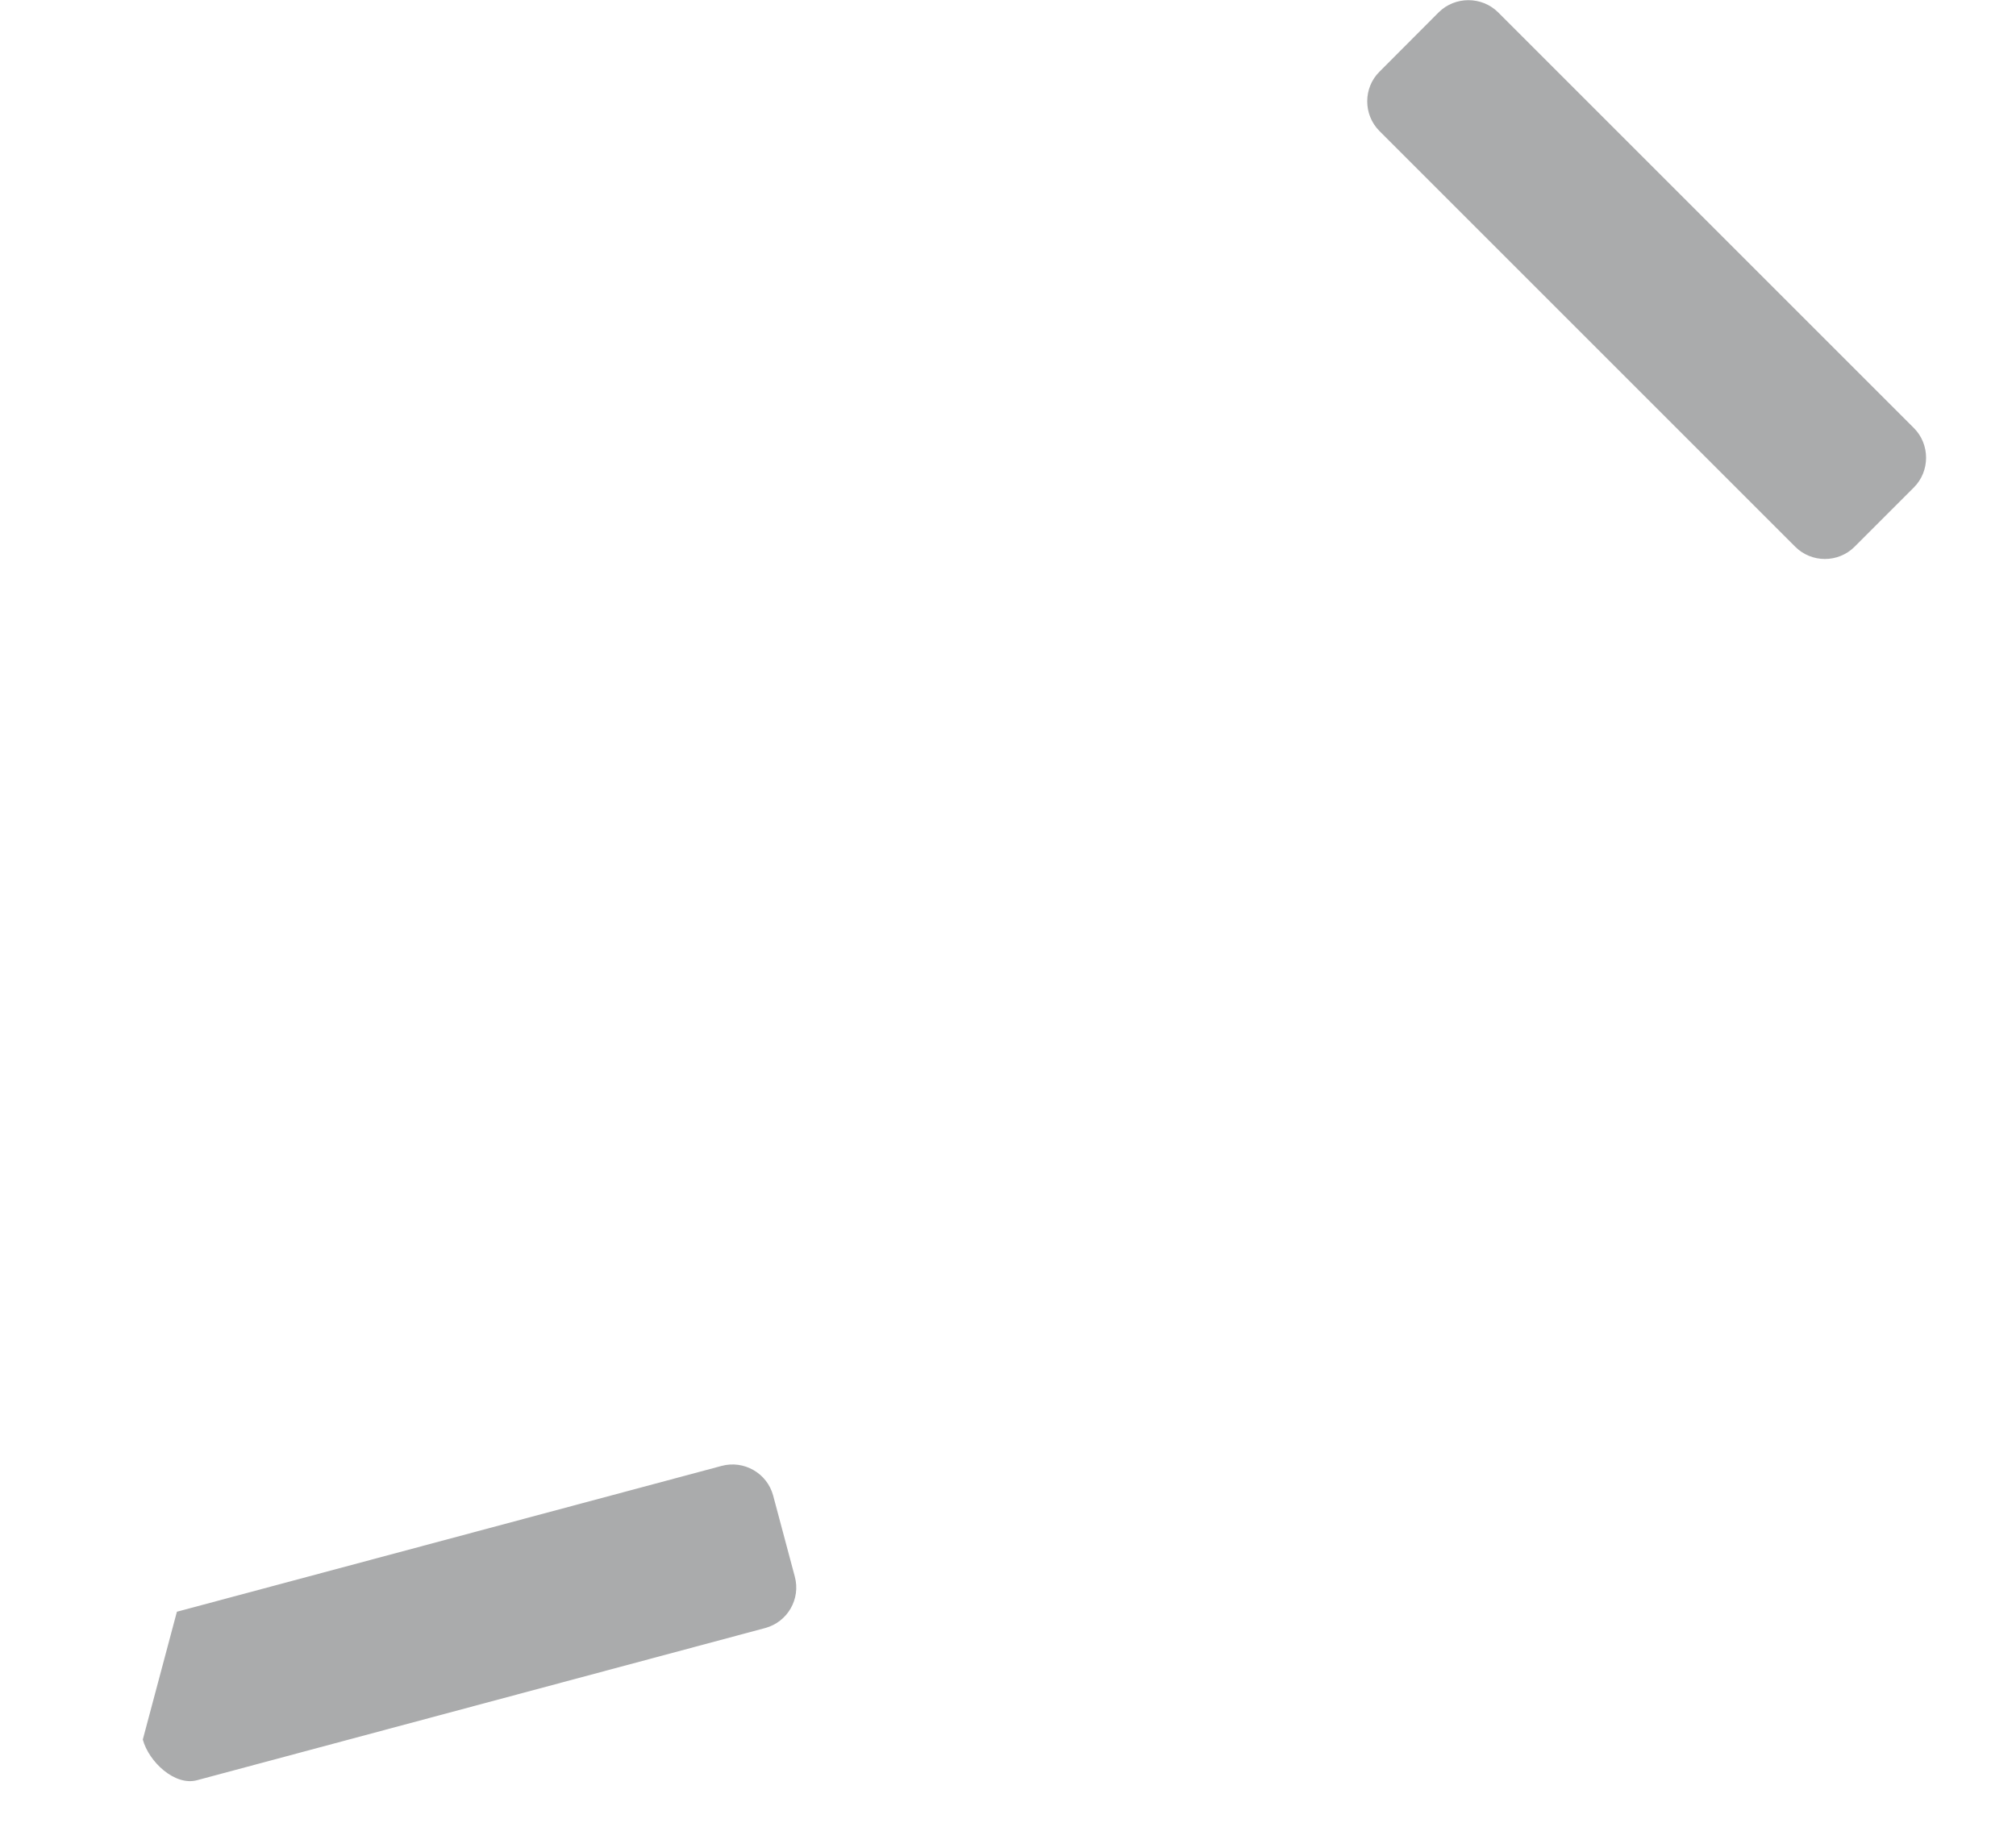
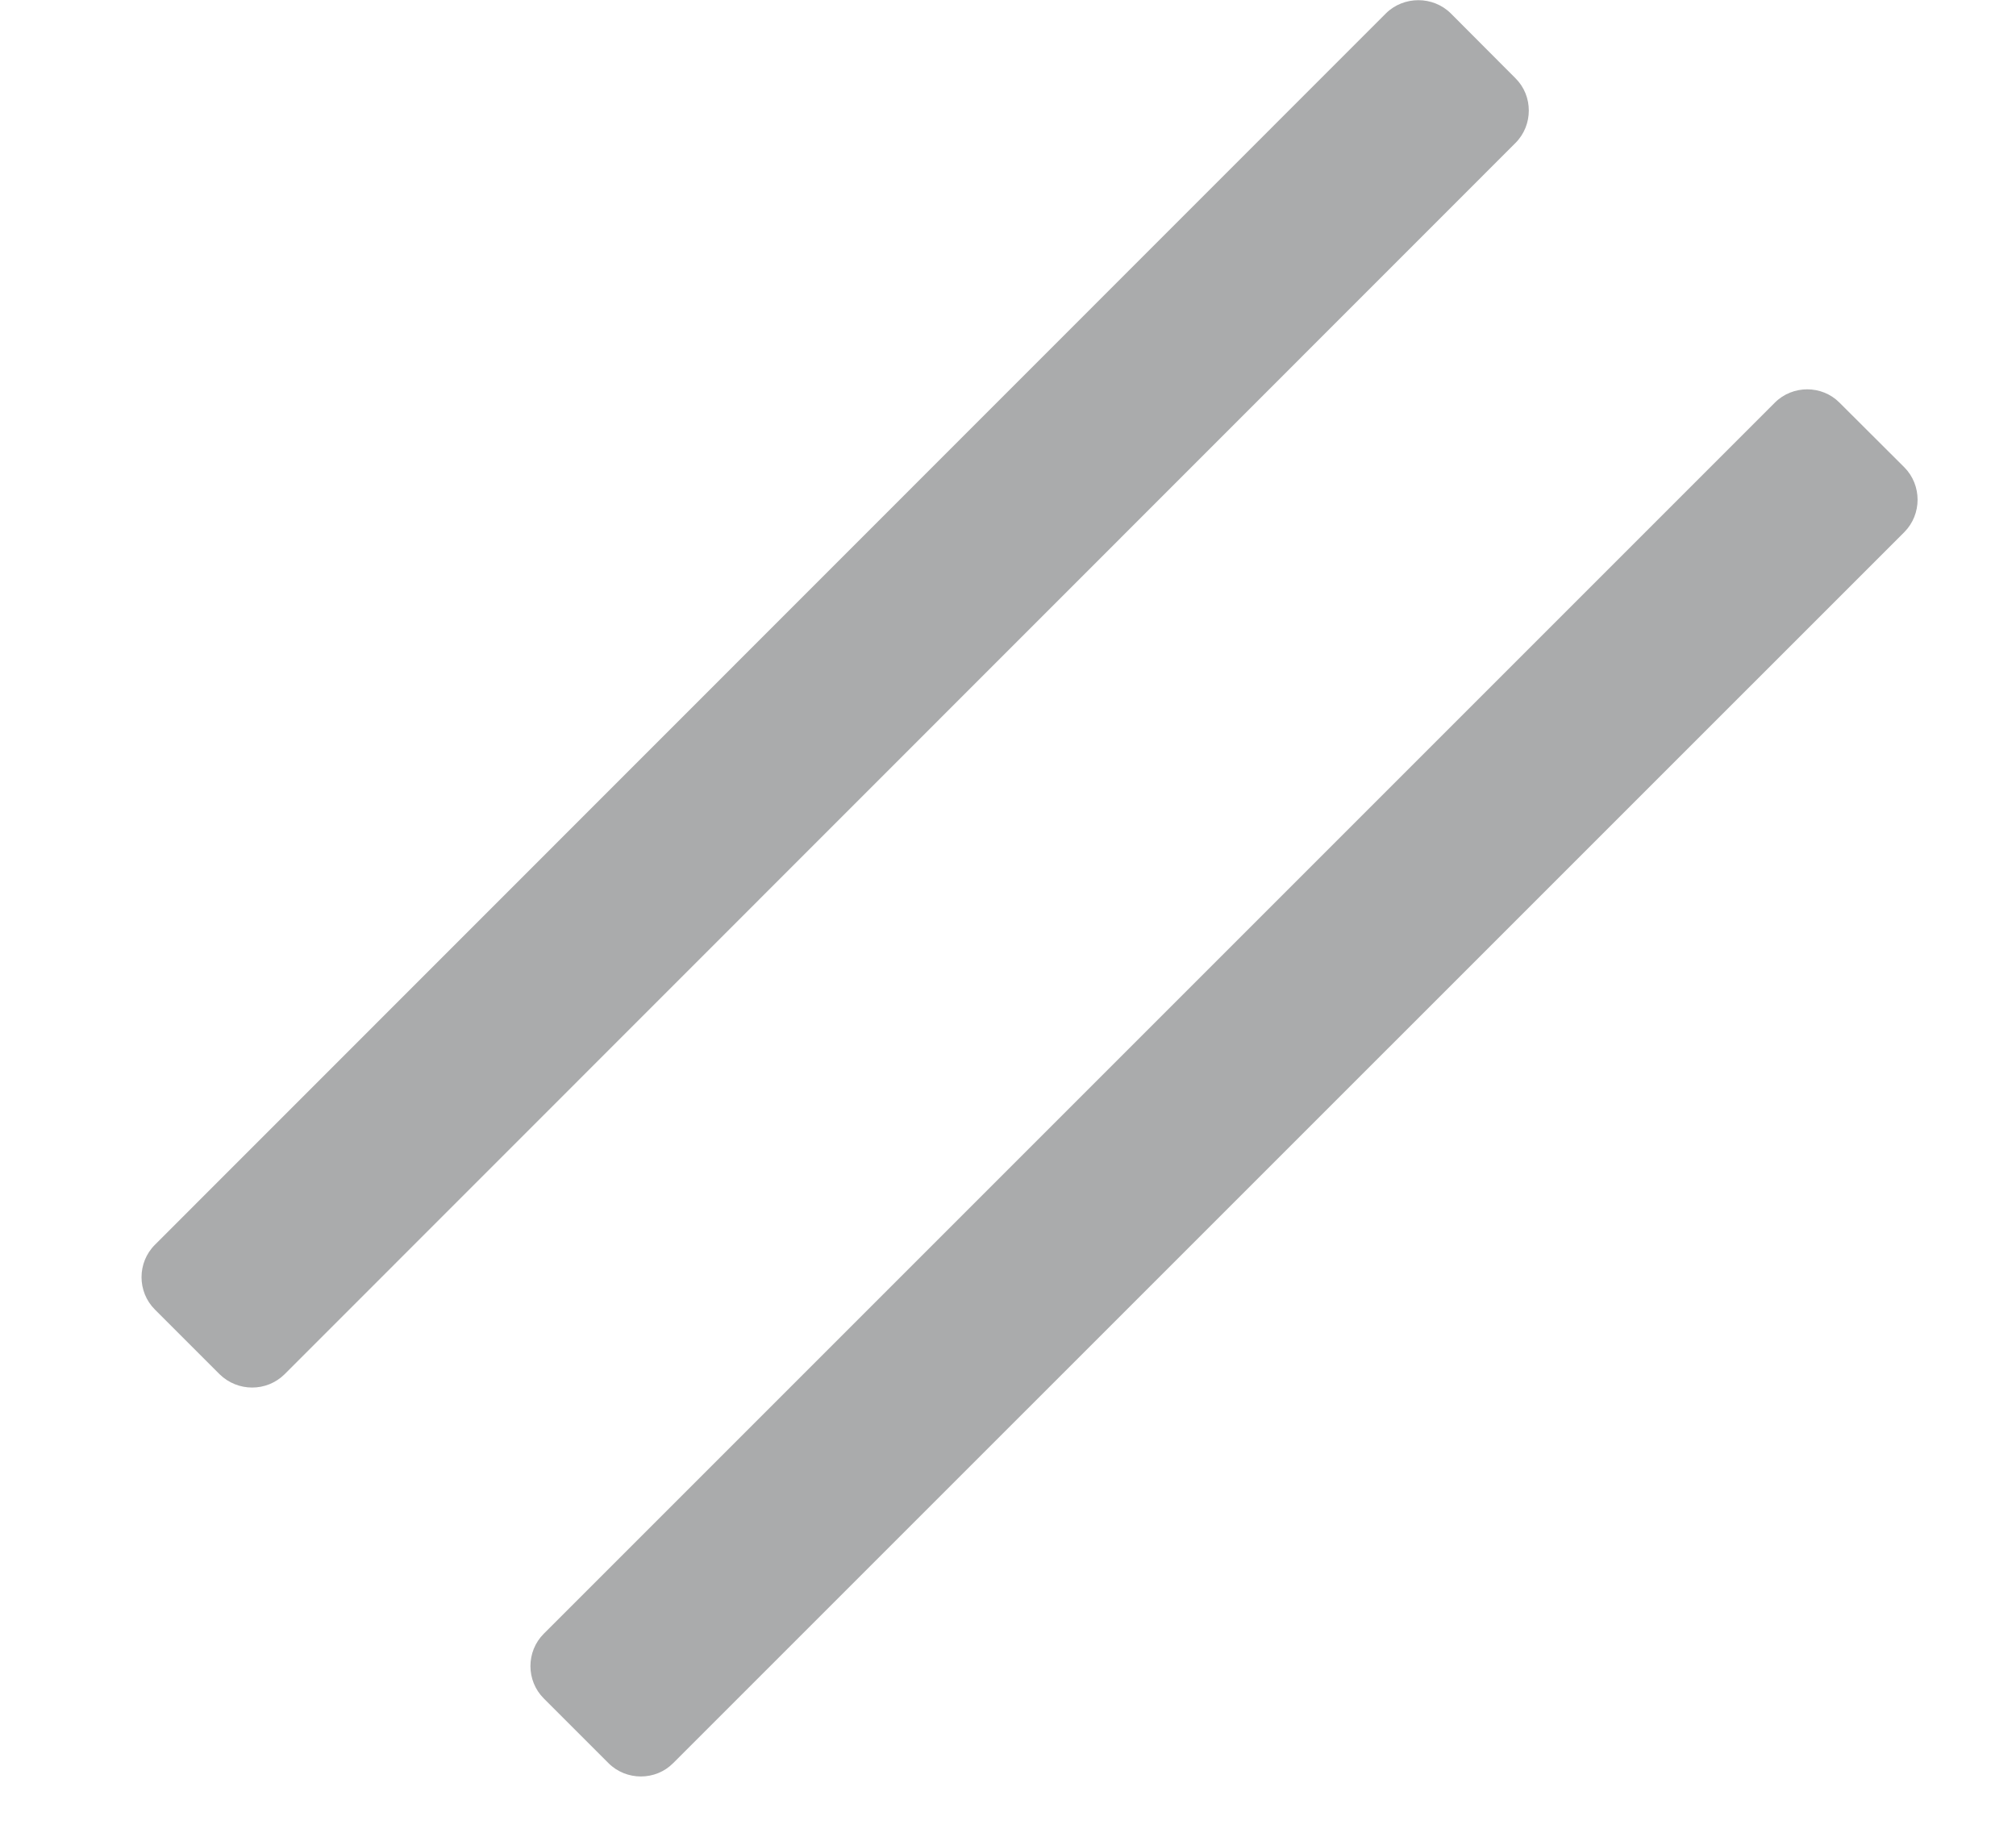
- <svg xmlns="http://www.w3.org/2000/svg" version="1.1" width="12px" height="11px">
-   <g transform="matrix(1 0 0 1 -499 -1019 )">
-     <path d="M 11.039 3.255  C 10.942 3.352  10.783 3.352  10.686 3.255  C 10.686 3.255  8.211 0.78  8.211 0.78  C 8.114 0.683  8.114 0.523  8.211 0.427  C 8.211 0.427  8.564 0.073  8.564 0.073  C 8.661 -0.023  8.82 -0.023  8.917 0.073  C 8.917 0.073  11.392 2.548  11.392 2.548  C 11.489 2.645  11.489 2.805  11.392 2.902  C 11.392 2.902  11.039 3.255  11.039 3.255  Z M 1.173 10.598  C 1.173 10.598  4.555 9.692  4.555 9.692  C 4.688 9.656  4.767 9.519  4.731 9.386  C 4.731 9.386  4.602 8.903  4.602 8.903  C 4.566 8.77  4.428 8.691  4.295 8.727  C 4.295 8.727  1.053 9.595  1.053 9.595  L 0.85 10.356  C 0.886 10.489  1.041 10.634  1.173 10.598  Z " fill-rule="nonzero" fill="#aaabac" stroke="none" transform="matrix(1 0 0 1 499 1019 )" />
+ <svg xmlns="http://www.w3.org/2000/svg" version="1.1" width="11px" height="10px">
+   <g transform="matrix(1 0 0 1 -500 -1019 )">
+     <path d="M 1.553 7.498  C 1.455 7.595  1.297 7.595  1.198 7.498  C 1.198 7.498  0.845 7.145  0.845 7.145  C 0.748 7.048  0.748 6.889  0.845 6.792  C 0.845 6.792  7.562 0.073  7.562 0.073  C 7.659 -0.023  7.819 -0.023  7.916 0.073  C 7.916 0.073  8.269 0.427  8.269 0.427  C 8.366 0.523  8.366 0.683  8.269 0.78  C 8.269 0.78  1.553 7.498  1.553 7.498  Z M 10.391 2.903  C 10.391 2.903  3.673 9.62  3.673 9.62  C 3.577 9.717  3.417 9.717  3.32 9.62  C 3.32 9.62  2.967 9.267  2.967 9.267  C 2.87 9.17  2.87 9.011  2.967 8.914  C 2.967 8.914  9.684 2.197  9.684 2.197  C 9.781 2.1  9.941 2.1  10.037 2.197  C 10.037 2.197  10.391 2.55  10.391 2.55  C 10.487 2.647  10.487 2.806  10.391 2.903  Z " fill-rule="nonzero" fill="#aaabac" stroke="none" transform="matrix(1 0 0 1 500 1019 )" />
  </g>
</svg>
